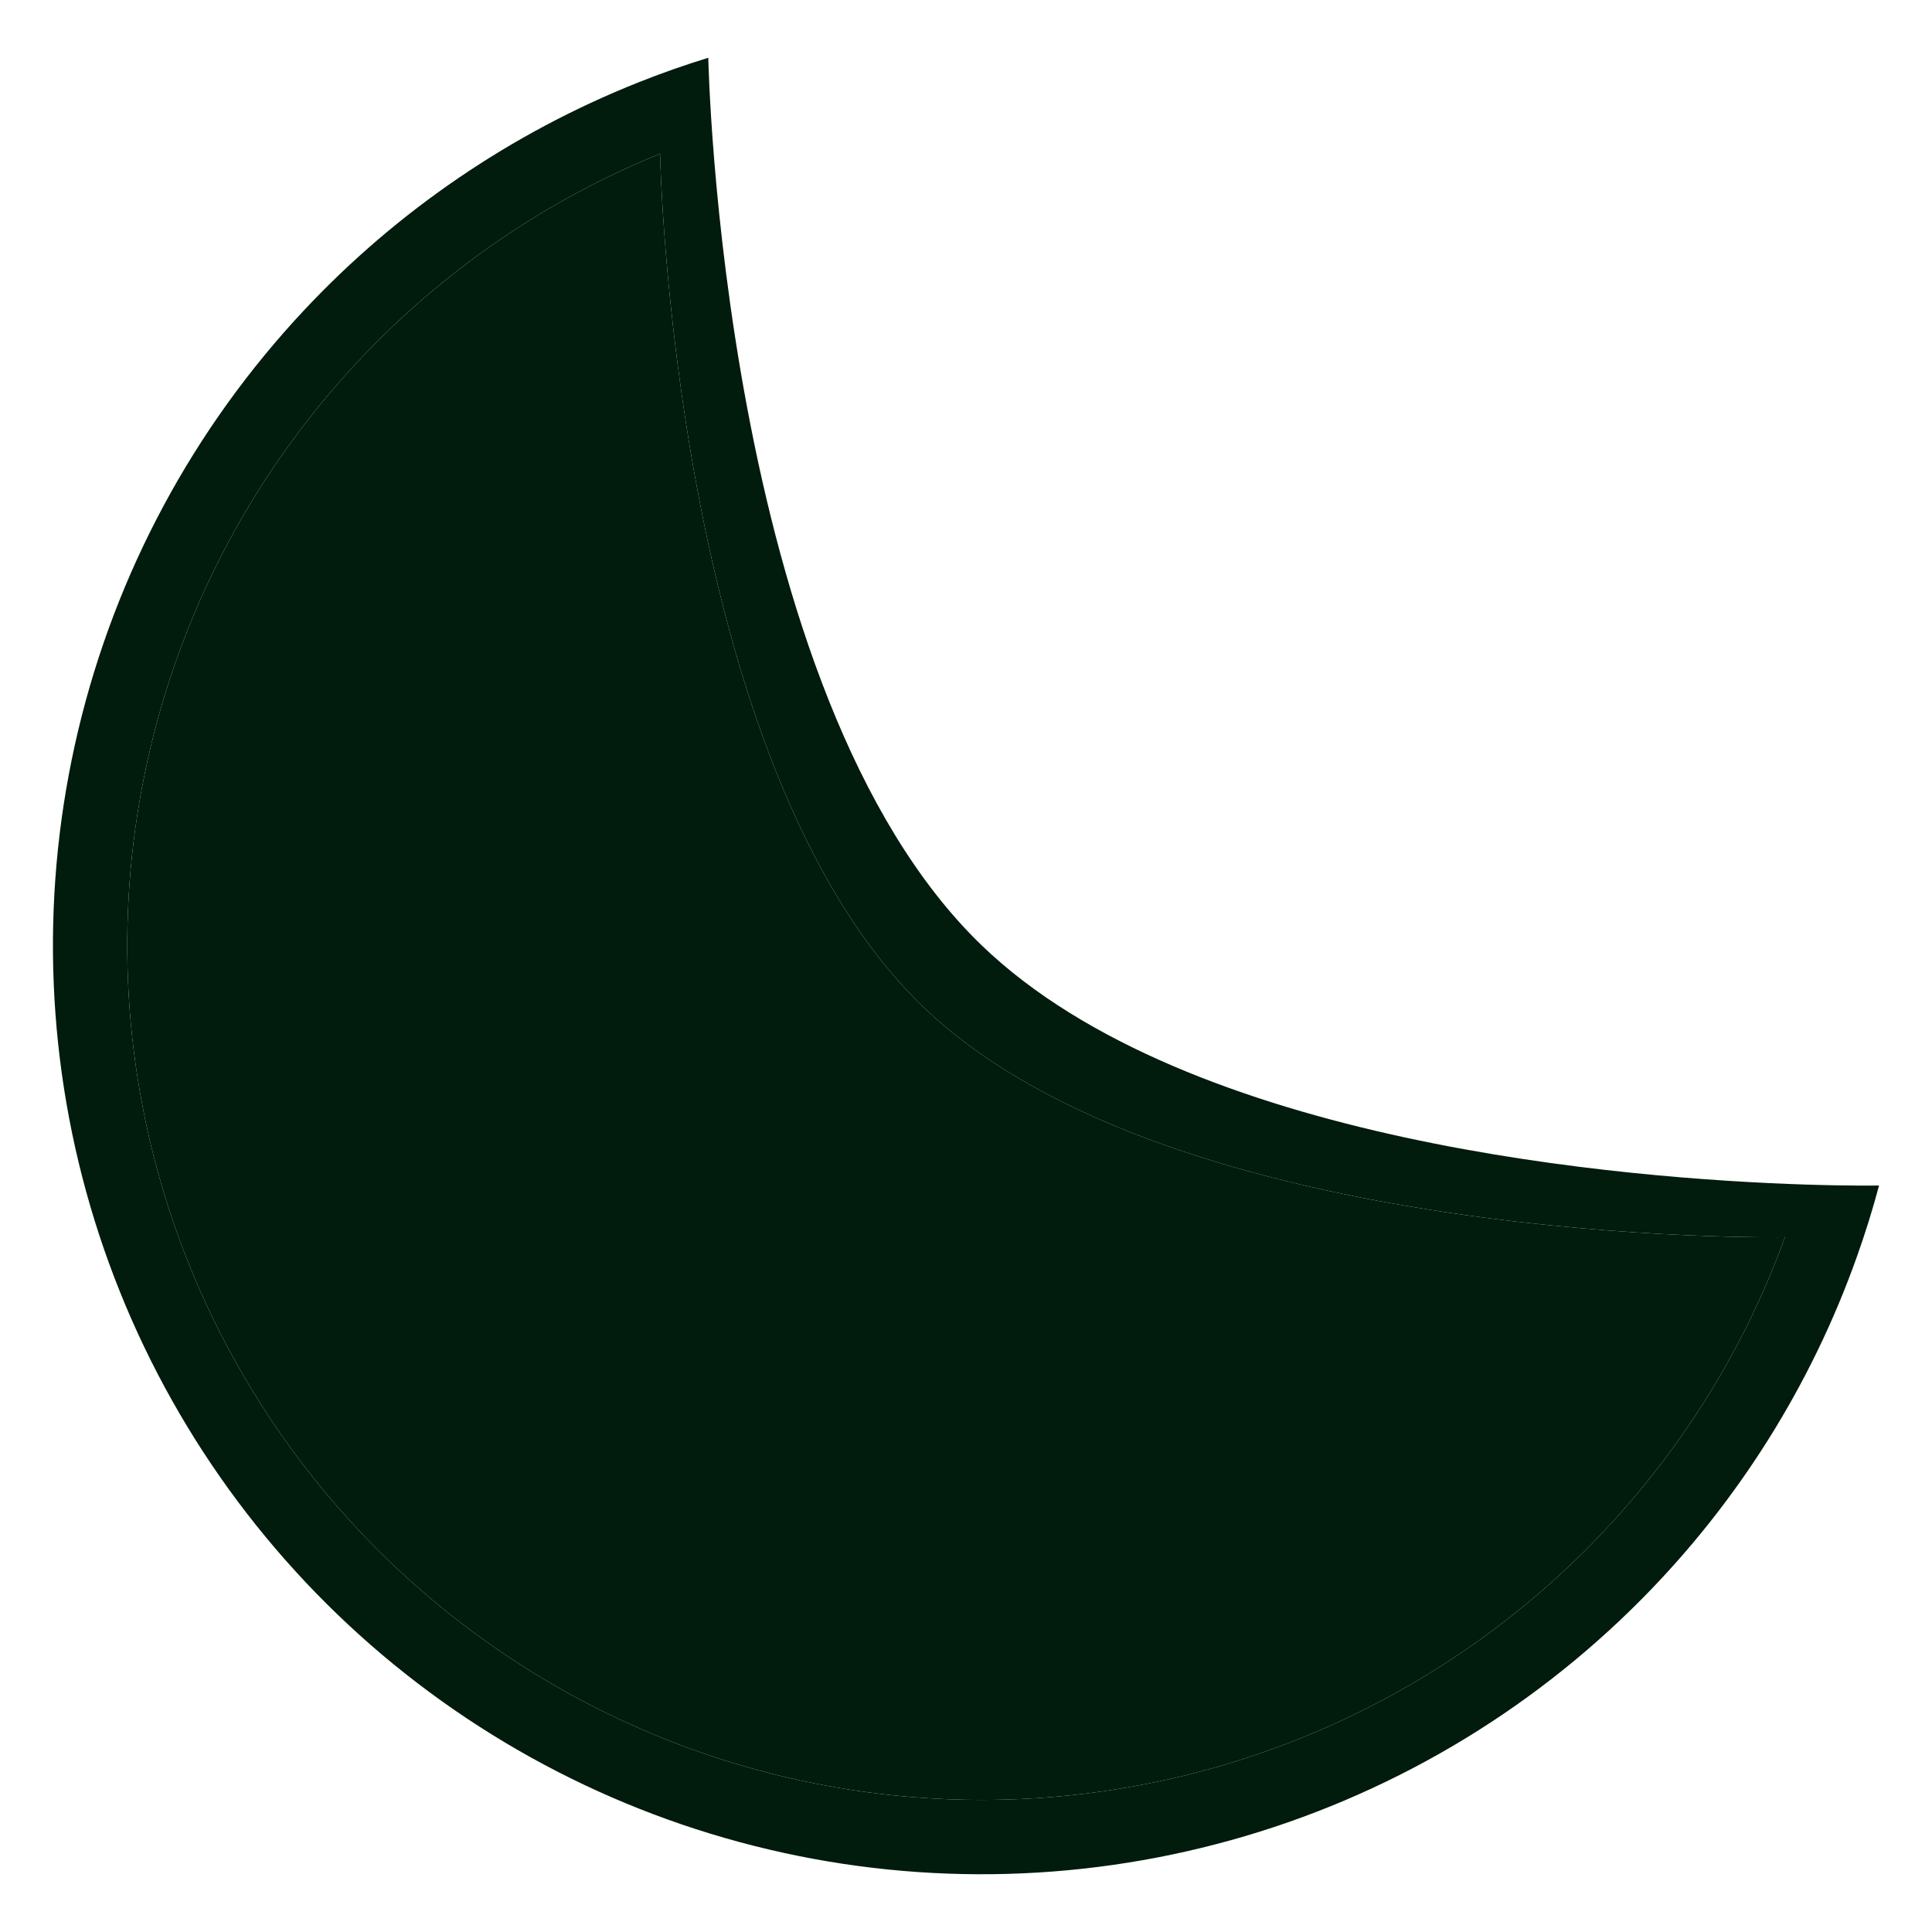
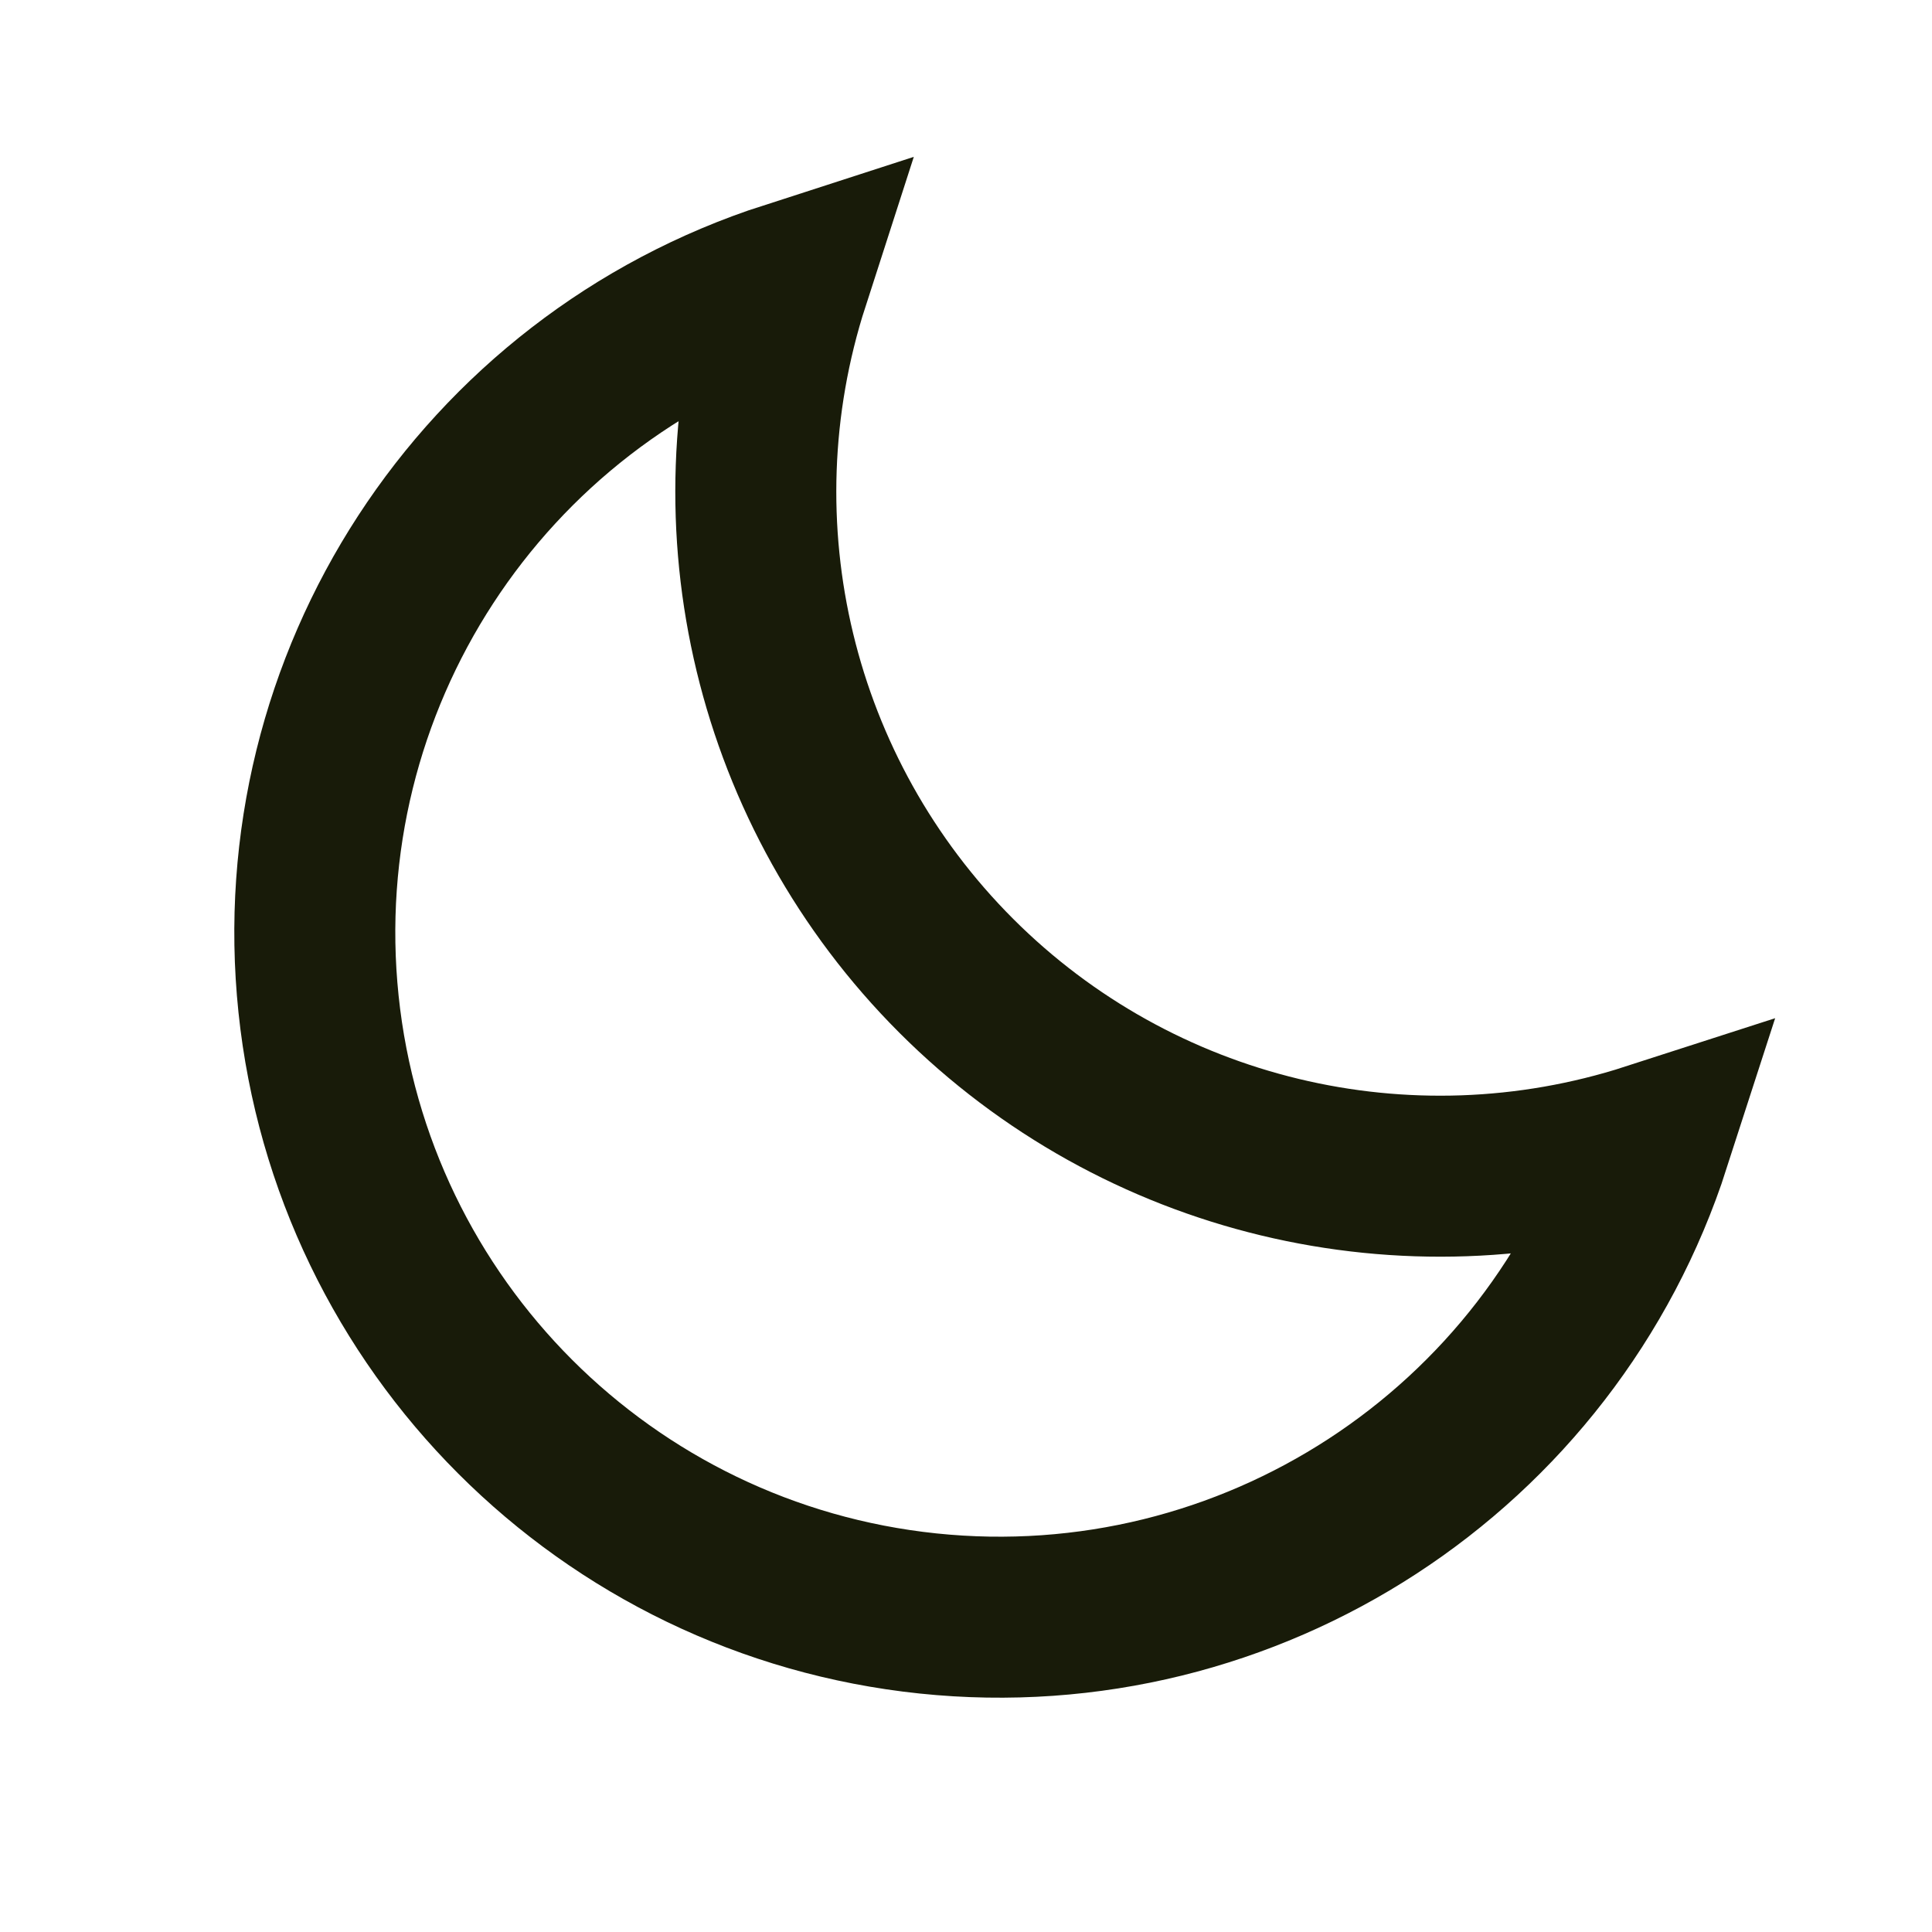
- <svg xmlns="http://www.w3.org/2000/svg" width="26" height="26" viewBox="0 0 26 26" fill="none">
-   <path fill-rule="evenodd" clip-rule="evenodd" d="M13.212 12.723C9.697 9.336 9.532 0.777 9.532 0.777L9.53 0.778C9.211 0.876 8.896 0.987 8.588 1.11C6.886 1.788 5.349 2.833 4.091 4.176C2.604 5.763 1.557 7.71 1.053 9.826C0.549 11.941 0.605 14.152 1.217 16.239C1.829 18.326 2.974 20.217 4.541 21.726C6.107 23.234 8.04 24.308 10.148 24.841C12.256 25.375 14.467 25.348 16.563 24.765C18.658 24.183 20.565 23.063 22.095 21.518C23.39 20.21 24.377 18.636 24.99 16.91C25.102 16.596 25.201 16.278 25.287 15.956L25.288 15.954C25.288 15.954 24.913 15.961 24.288 15.941C21.927 15.864 15.993 15.401 13.212 12.723ZM24.021 16.65C23.455 18.209 22.556 19.63 21.384 20.814C19.976 22.236 18.222 23.266 16.295 23.802C14.367 24.338 12.333 24.362 10.393 23.872C8.454 23.381 6.675 22.393 5.234 21.005C3.793 19.617 2.739 17.877 2.177 15.957C1.614 14.037 1.562 12.004 2.026 10.058C2.489 8.111 3.453 6.32 4.821 4.86C5.96 3.644 7.347 2.693 8.883 2.069C8.883 2.069 9.042 10.292 12.42 13.546C15.797 16.8 24.021 16.65 24.021 16.65Z" fill="#011B0D" />
-   <path d="M24.021 16.65C23.455 18.209 22.556 19.63 21.384 20.814C19.976 22.236 18.222 23.266 16.295 23.802C14.367 24.338 12.333 24.362 10.393 23.872C8.454 23.381 6.675 22.393 5.234 21.005C3.793 19.617 2.739 17.877 2.177 15.957C1.614 14.037 1.562 12.004 2.026 10.058C2.489 8.111 3.453 6.32 4.821 4.86C5.96 3.644 7.347 2.693 8.883 2.069C8.883 2.069 9.042 10.292 12.42 13.546C15.797 16.8 24.021 16.65 24.021 16.65Z" fill="#011B0D" />
+ <svg xmlns="http://www.w3.org/2000/svg" width="24" height="24" viewBox="0 0 24 24" fill="none">
+   <path d="M20.5 14.2A8.5 8.5 0 0 1 9.8 3.5a8.5 8.5 0 1 0 10.7 10.7Z" stroke="#181B09" stroke-width="2" stroke-linejoin="miter" />
</svg>
